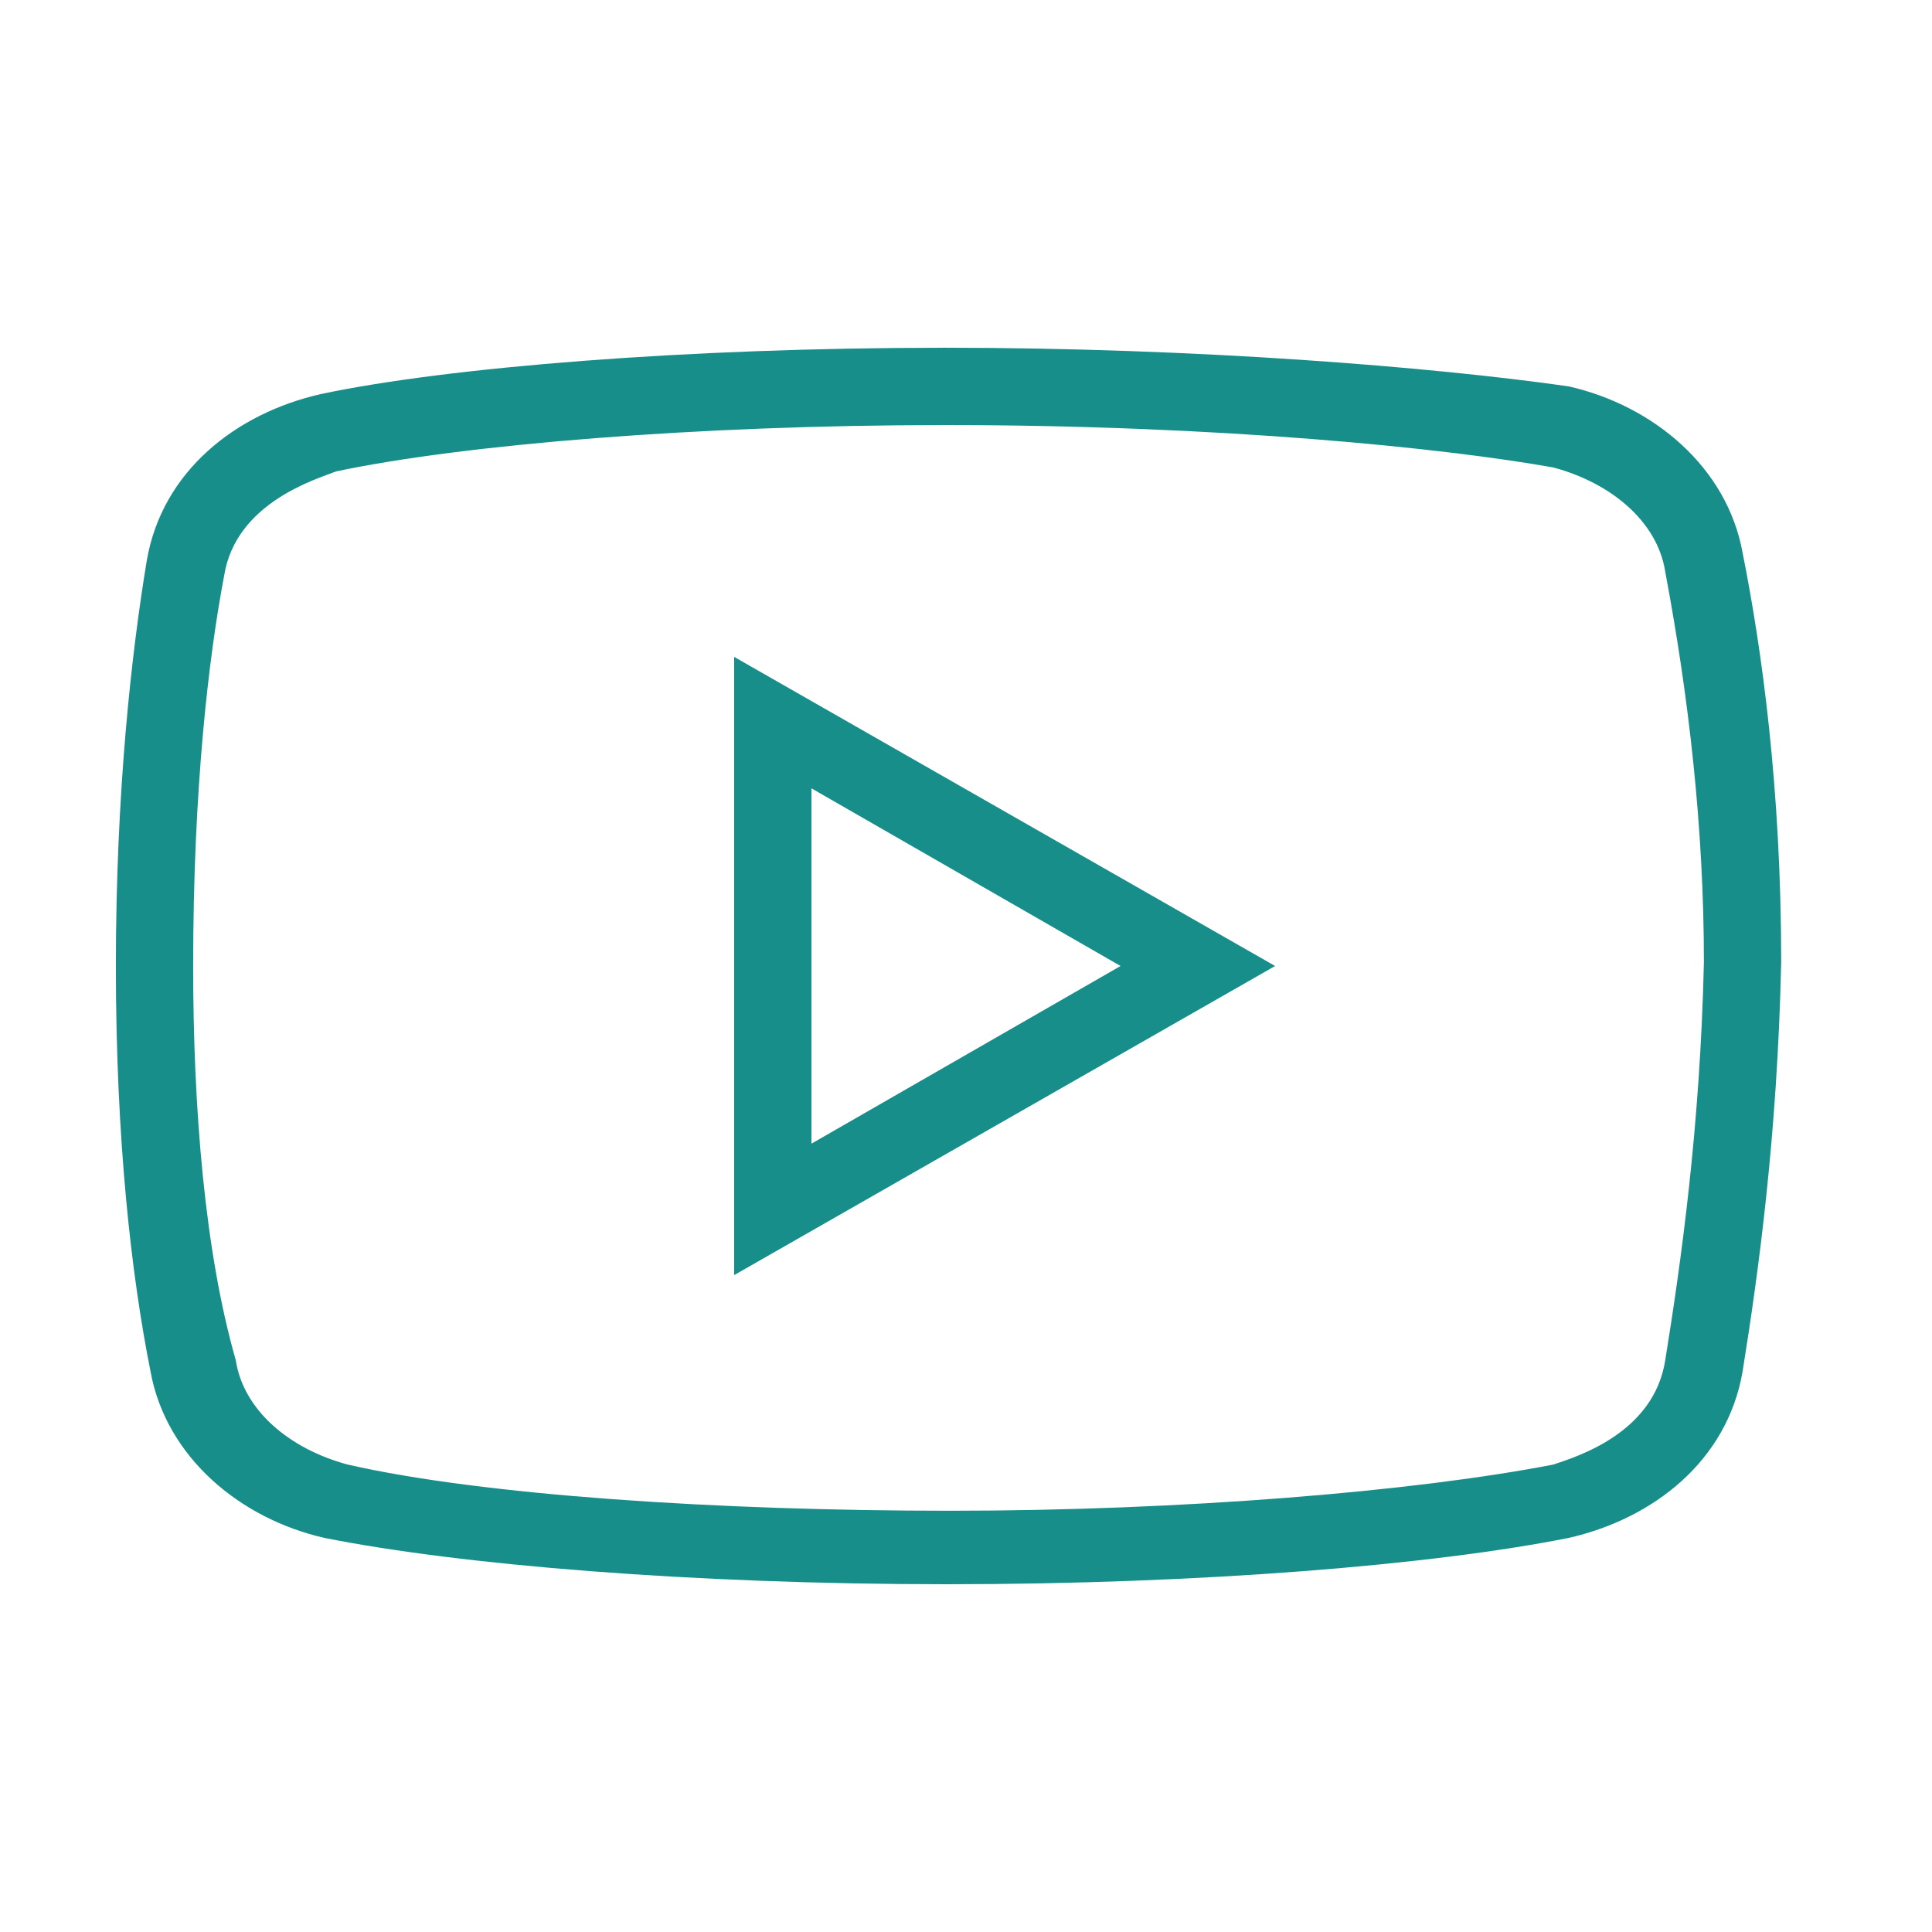
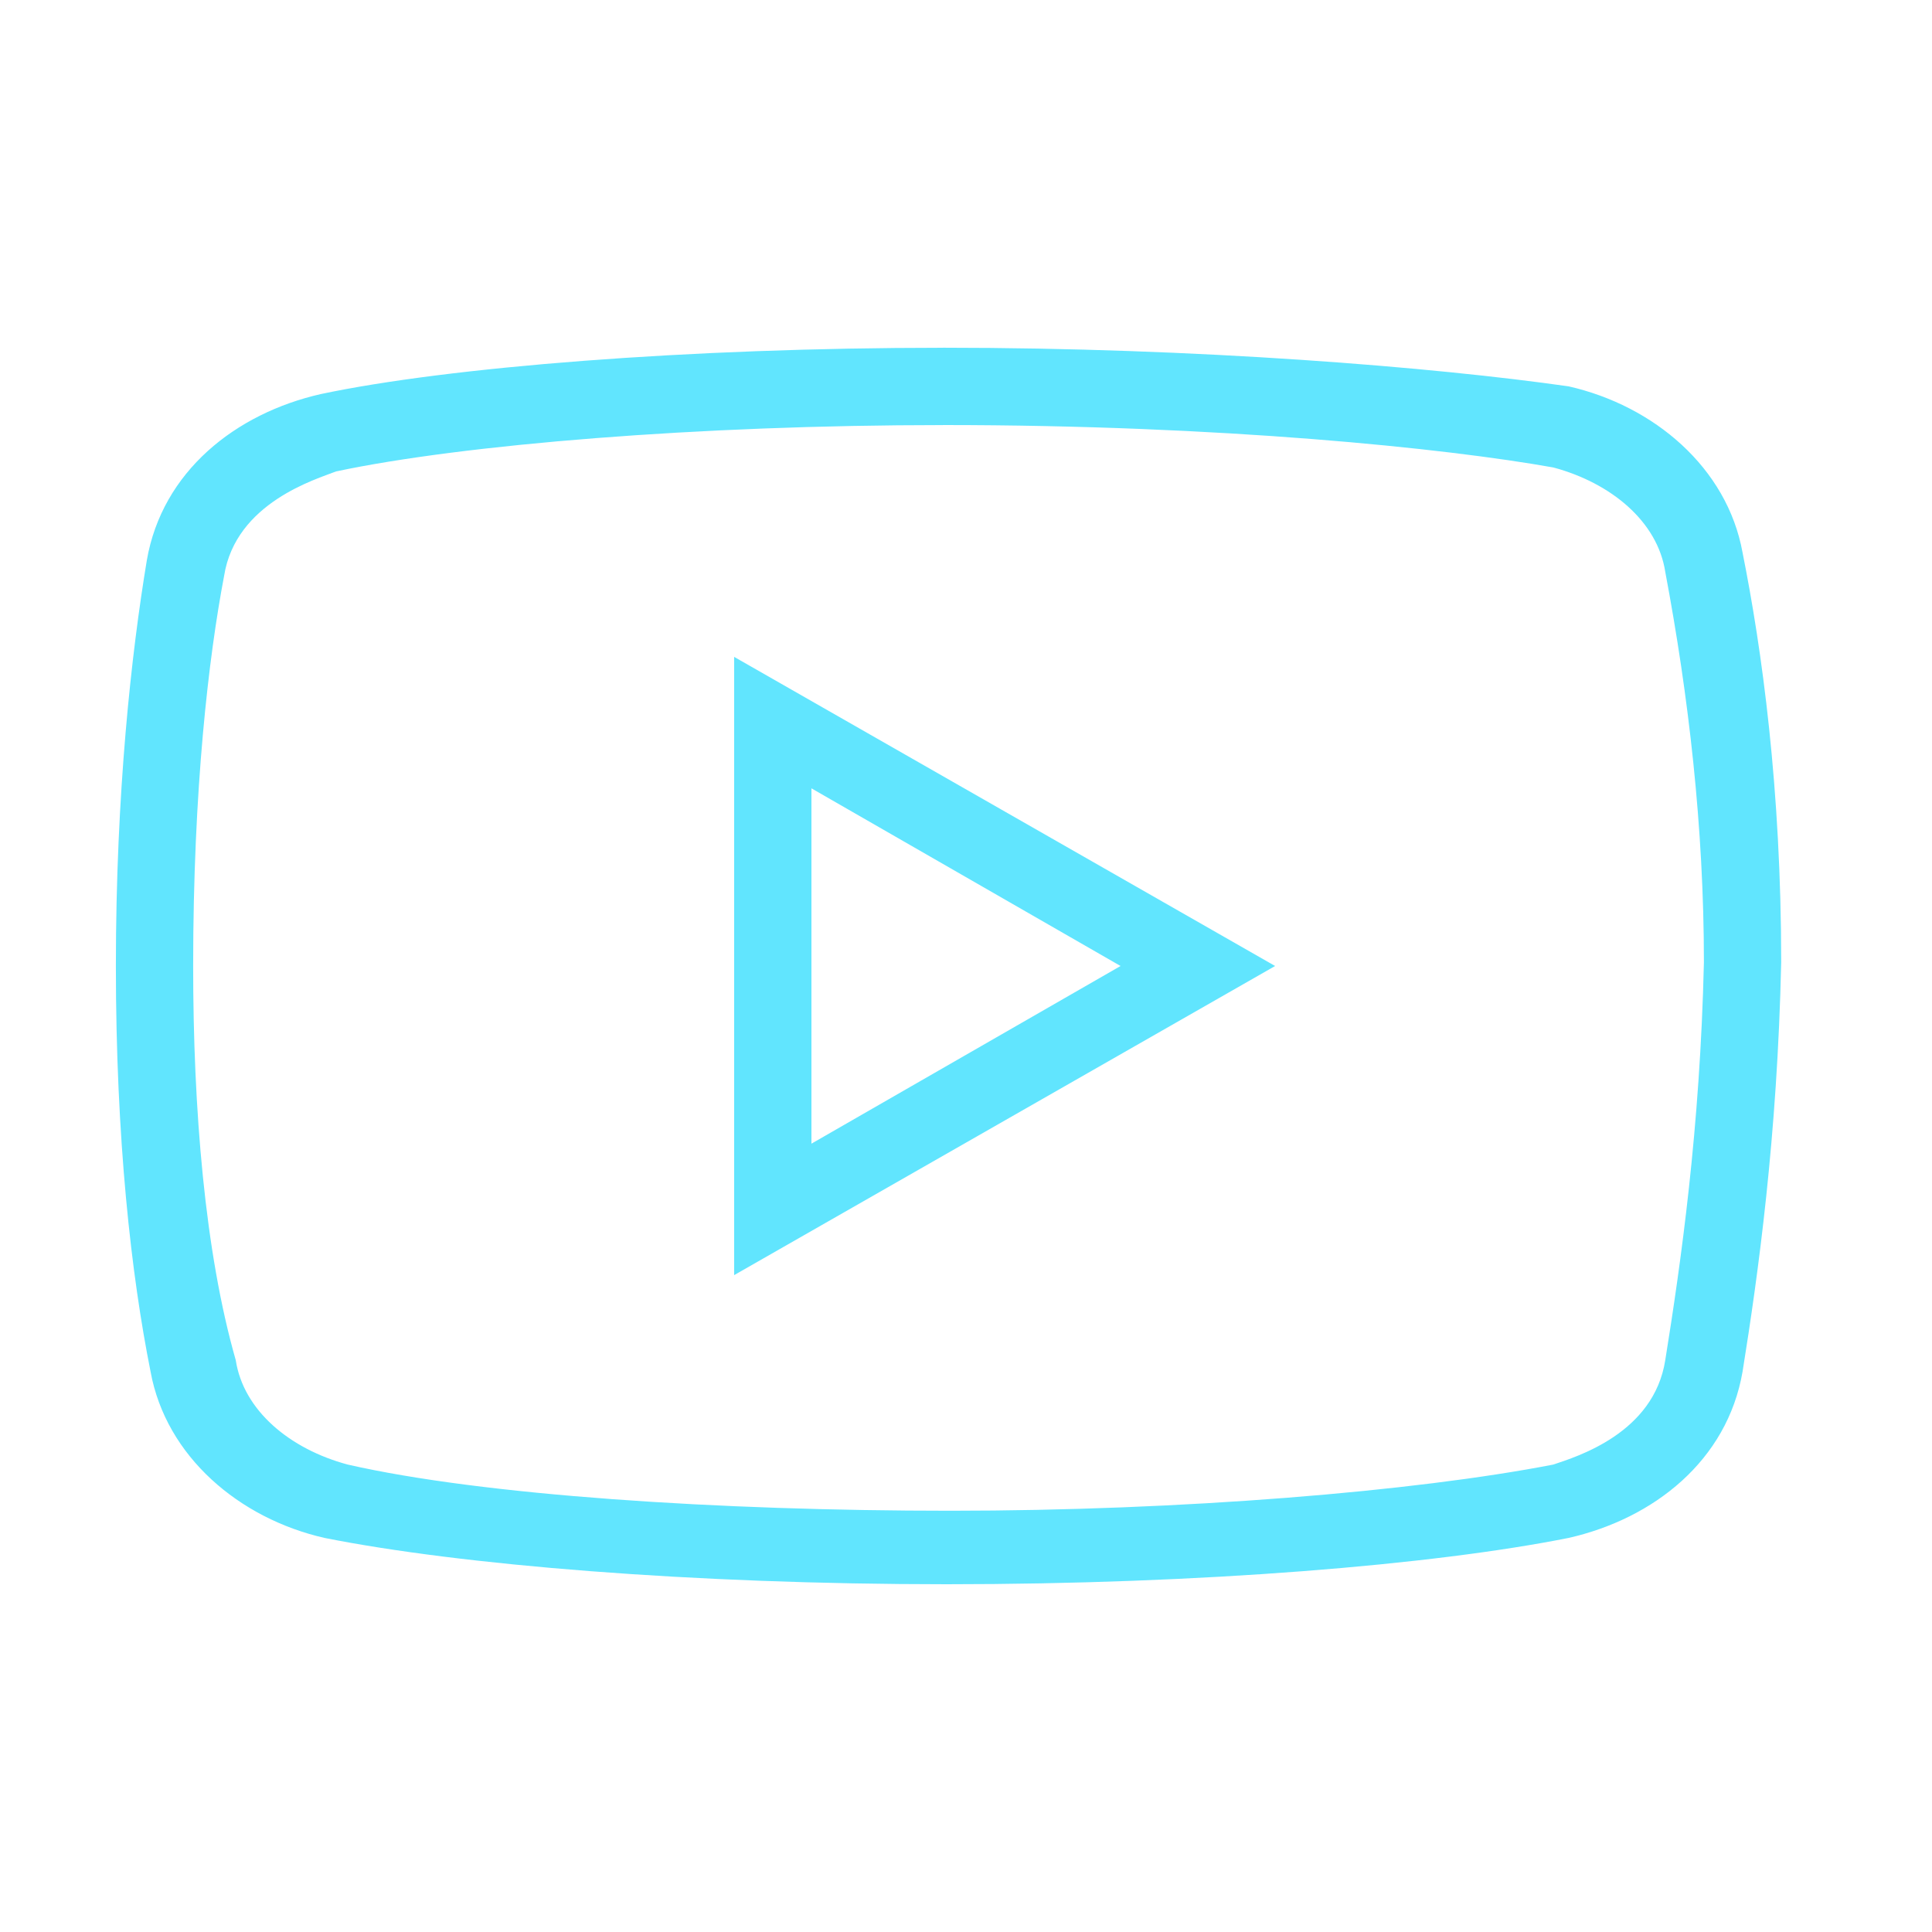
<svg xmlns="http://www.w3.org/2000/svg" viewBox="0,0,256,256" width="100px" height="100px">
-   <g fill="#178e8a" fill-rule="nonzero" stroke="none" stroke-width="1" stroke-linecap="butt" stroke-linejoin="miter" stroke-miterlimit="10" stroke-dasharray="" stroke-dashoffset="0" font-family="none" font-weight="none" font-size="none" text-anchor="none" style="mix-blend-mode: normal">
+   <g fill="#61e5fe" fill-rule="nonzero" stroke="none" stroke-width="1" stroke-linecap="butt" stroke-linejoin="miter" stroke-miterlimit="10" stroke-dasharray="" stroke-dashoffset="0" font-family="none" font-weight="none" font-size="none" text-anchor="none" style="mix-blend-mode: normal">
    <g transform="scale(5.12,5.12)">
      <path d="M24.402,9c-6.602,0 -12.801,0.5 -16.102,1.199c-2.199,0.5 -4.102,2 -4.5,4.301c-0.398,2.398 -0.801,6 -0.801,10.5c0,4.5 0.398,8 0.898,10.5c0.402,2.199 2.301,3.801 4.5,4.301c3.504,0.699 9.5,1.199 16.102,1.199c6.602,0 12.598,-0.5 16.098,-1.199c2.203,-0.5 4.102,-2 4.5,-4.301c0.402,-2.5 0.902,-6.098 1,-10.598c0,-4.5 -0.5,-8.102 -1,-10.602c-0.398,-2.199 -2.297,-3.801 -4.5,-4.301c-3.5,-0.5 -9.598,-1 -16.195,-1zM24.402,11c7.199,0 12.996,0.598 15.797,1.098c1.5,0.402 2.699,1.402 2.898,2.703c0.602,3.199 1,6.602 1,10.102c-0.098,4.297 -0.598,7.797 -1,10.297c-0.297,1.898 -2.297,2.5 -2.898,2.703c-3.602,0.699 -9.602,1.195 -15.602,1.195c-6,0 -12.098,-0.398 -15.598,-1.195c-1.5,-0.402 -2.699,-1.402 -2.898,-2.703c-0.801,-2.801 -1.102,-6.5 -1.102,-10.199c0,-4.602 0.402,-8 0.801,-10.098c0.301,-1.902 2.398,-2.504 2.898,-2.703c3.301,-0.699 9.402,-1.199 15.703,-1.199zM19,17v16l14,-8zM21,20.402l8,4.598l-8,4.598z" />
    </g>
  </g>
</svg>
